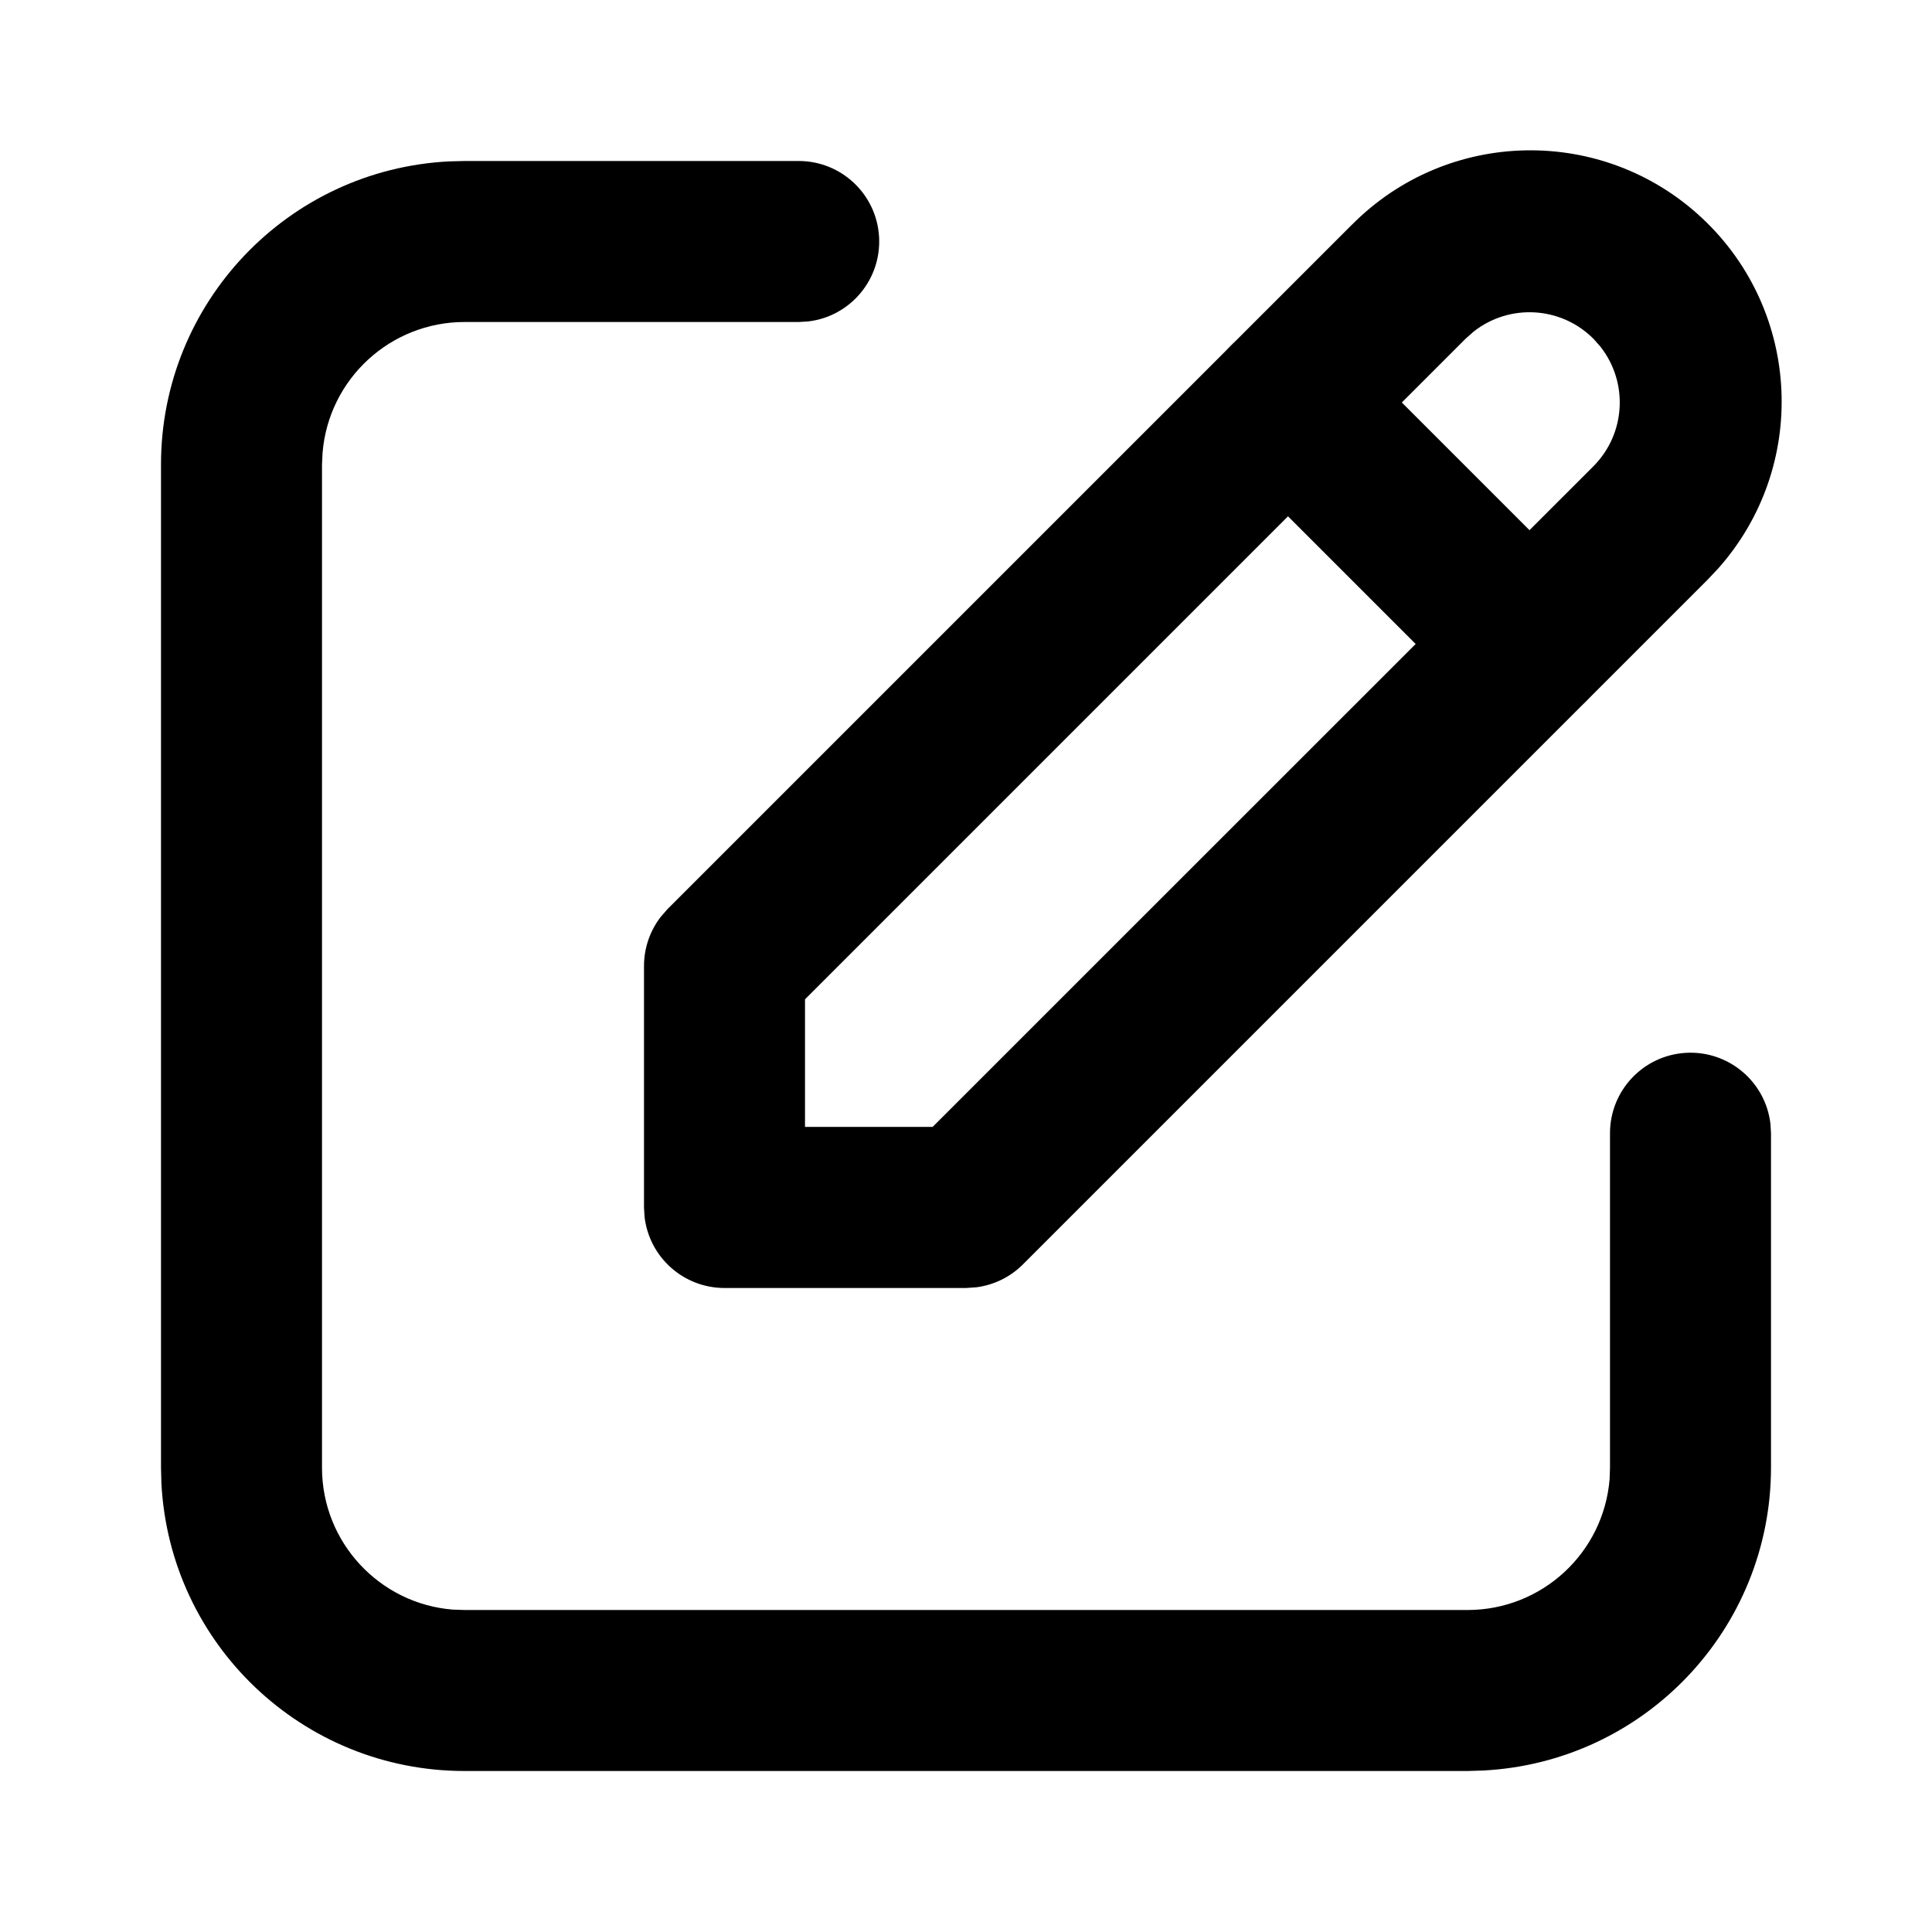
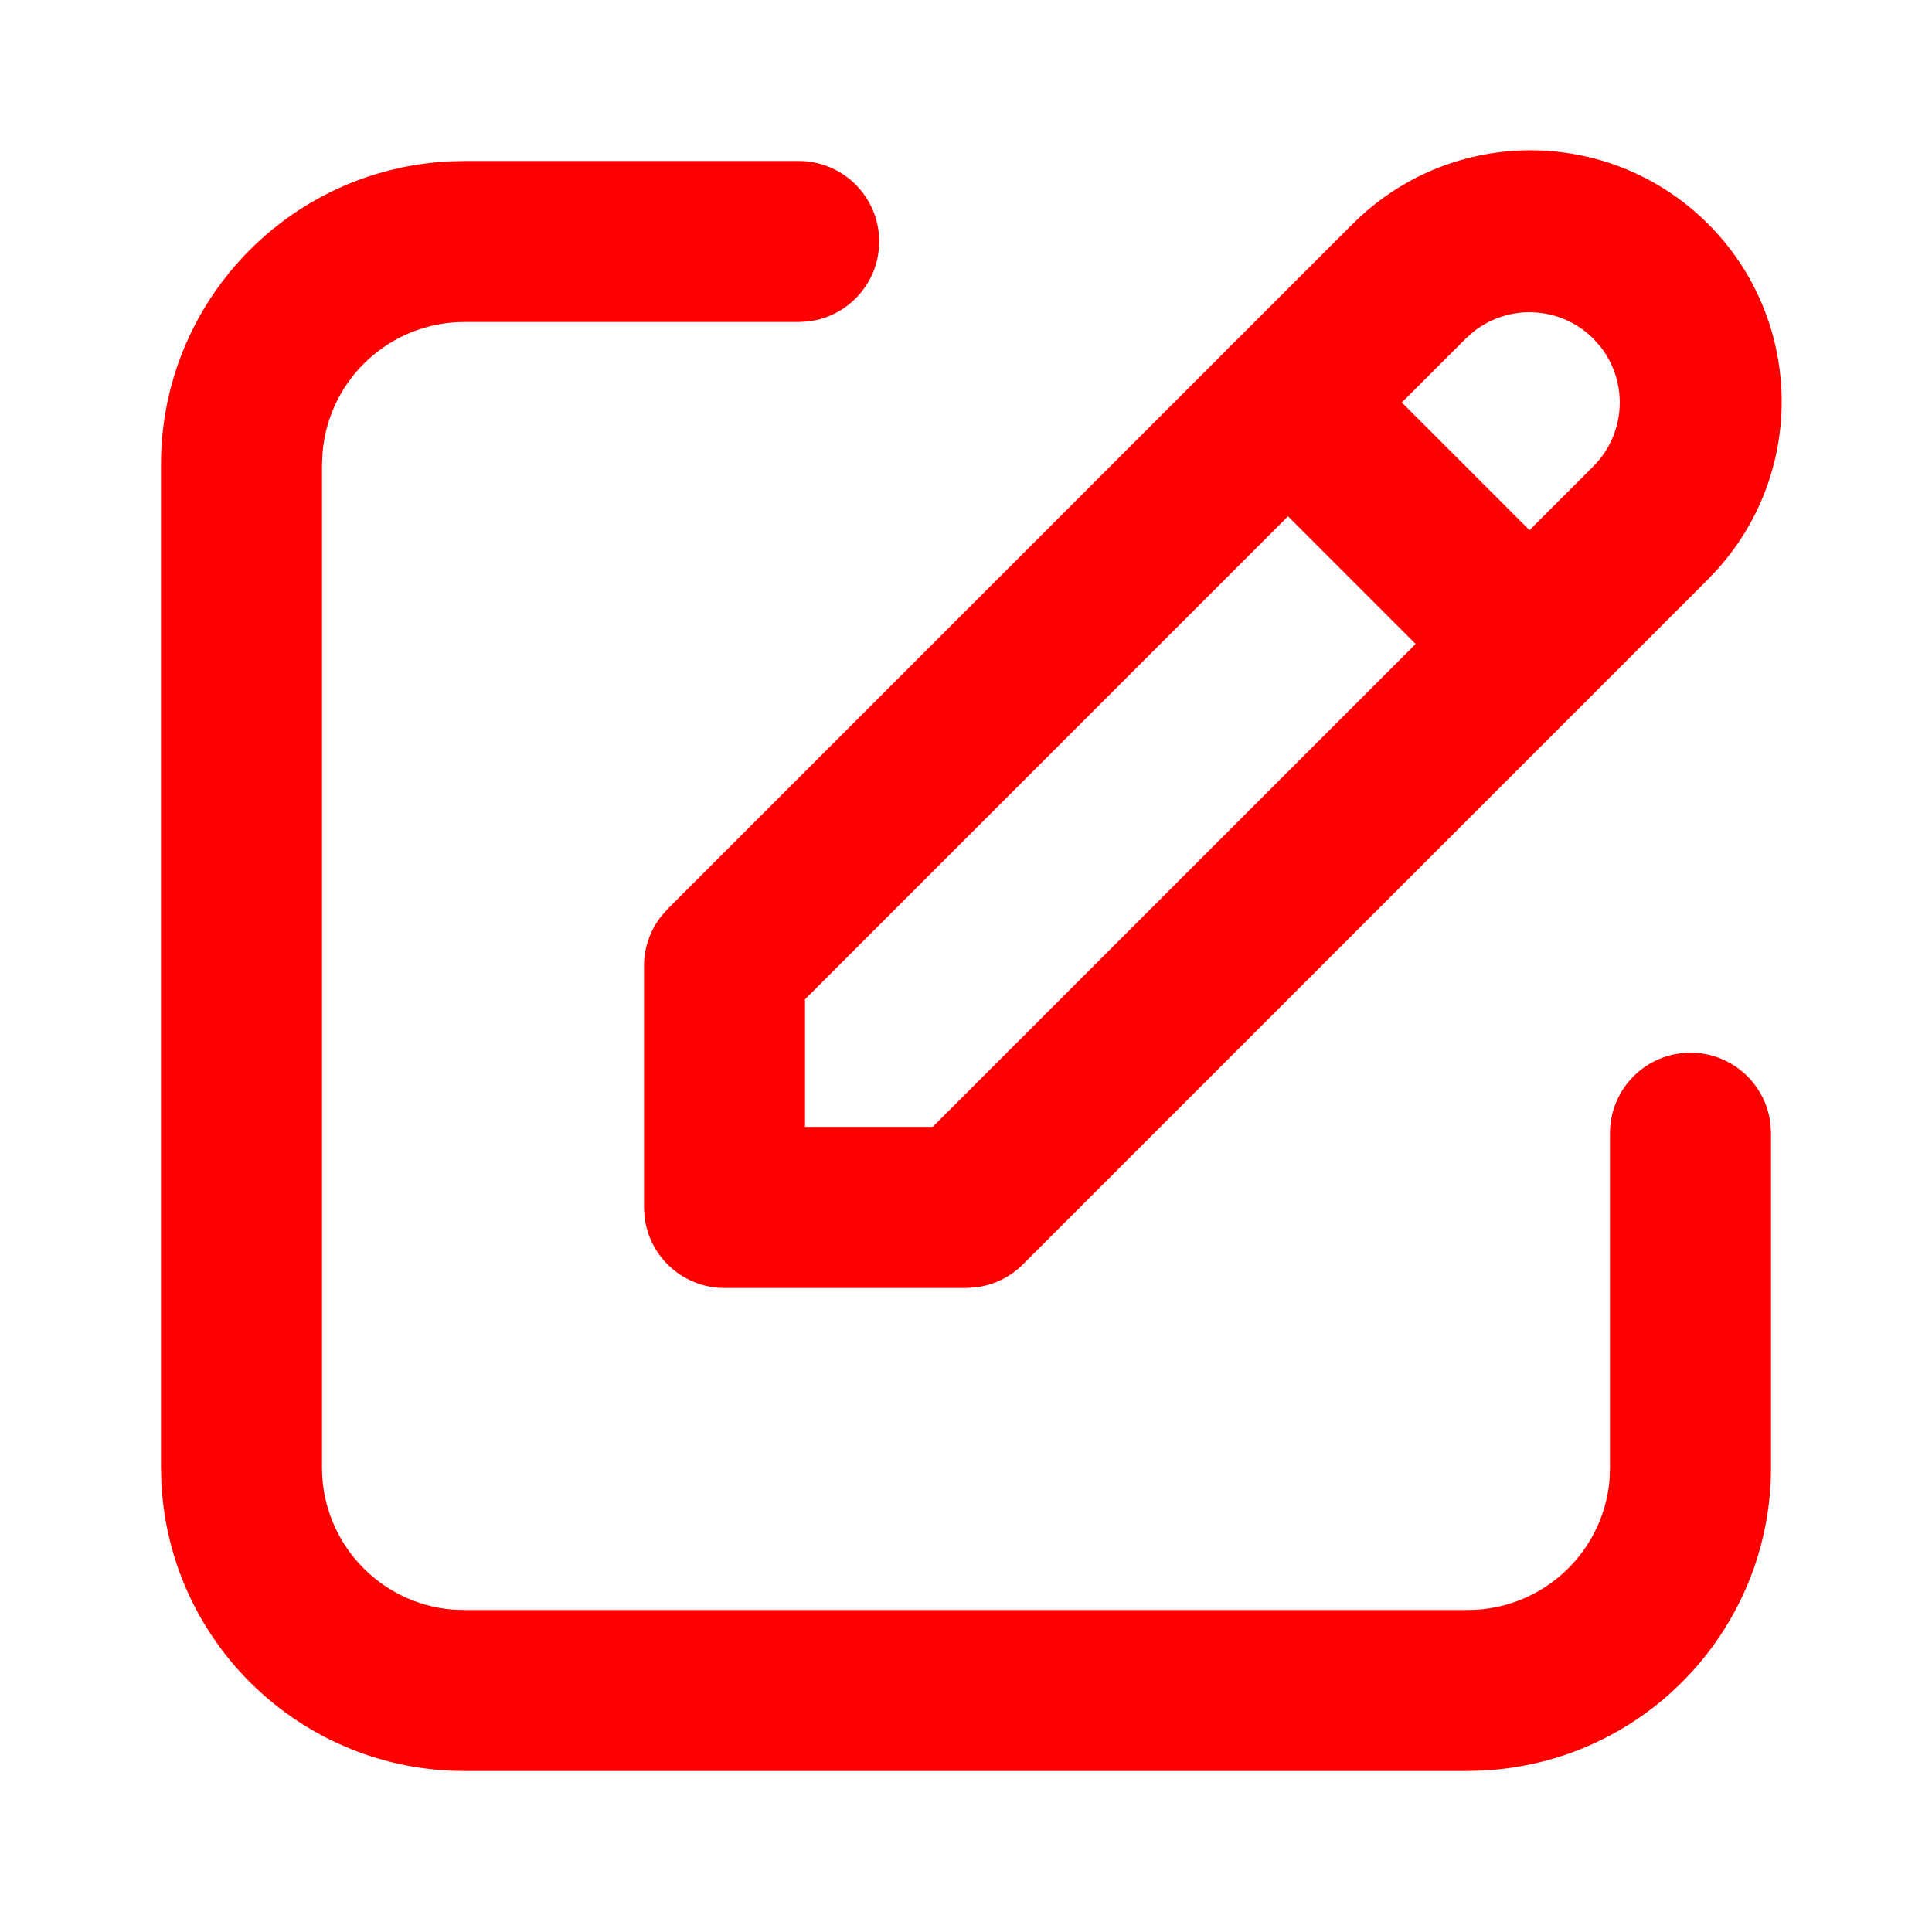
<svg xmlns="http://www.w3.org/2000/svg" class="svg-icon" style="width: 1em;height: 1em;vertical-align: middle;fill: currentColor;overflow: hidden;" viewBox="0 0 1024 1024" version="1.1">
-   <path d="M423.381 85.333a42.667 42.667 0 0 1 4.992 85.035L423.381 170.667H246.187a75.52 75.52 0 0 0-75.221 69.291L170.667 246.187v531.712c0 39.595 30.507 72.107 69.291 75.221L246.187 853.333h531.712a75.52 75.52 0 0 0 75.221-69.291L853.333 777.813v-177.237a42.667 42.667 0 0 1 85.035-4.992l0.299 4.992v177.237a160.853 160.853 0 0 1-152.533 160.597L777.813 938.667H246.144a160.853 160.853 0 0 1-160.597-152.533L85.333 777.813V246.144a160.853 160.853 0 0 1 152.533-160.597L246.187 85.333h177.237z" fill="#000000" />
-   <path d="M716.501 119.168a133.163 133.163 0 0 1 194.133 182.187l-5.803 6.144-362.667 362.667a42.667 42.667 0 0 1-24.576 12.117L512 682.667H384a42.667 42.667 0 0 1-42.368-37.675L341.333 640v-128a42.667 42.667 0 0 1 8.789-25.941l3.712-4.267 362.667-362.667z m128 60.331a47.872 47.872 0 0 0-63.488-3.712l-4.181 3.712L426.667 529.664v67.627h67.627l350.208-350.123a47.872 47.872 0 0 0 3.712-63.488l-3.712-4.181z" fill="#000000" />
-   <path d="M652.501 183.168a42.667 42.667 0 0 1 56.32-3.541l4.011 3.541 128 128a42.667 42.667 0 0 1-56.32 63.872l-4.011-3.541-128-128a42.667 42.667 0 0 1 0-60.331z" fill="#000000" />
+   <path d="M423.381 85.333a42.667 42.667 0 0 1 4.992 85.035L423.381 170.667H246.187a75.52 75.52 0 0 0-75.221 69.291L170.667 246.187v531.712c0 39.595 30.507 72.107 69.291 75.221L246.187 853.333h531.712a75.52 75.52 0 0 0 75.221-69.291L853.333 777.813v-177.237a42.667 42.667 0 0 1 85.035-4.992l0.299 4.992v177.237a160.853 160.853 0 0 1-152.533 160.597L777.813 938.667H246.144a160.853 160.853 0 0 1-160.597-152.533L85.333 777.813V246.144a160.853 160.853 0 0 1 152.533-160.597L246.187 85.333h177.237z" fill="#FF0000" />
+   <path d="M716.501 119.168a133.163 133.163 0 0 1 194.133 182.187l-5.803 6.144-362.667 362.667a42.667 42.667 0 0 1-24.576 12.117L512 682.667H384a42.667 42.667 0 0 1-42.368-37.675L341.333 640v-128a42.667 42.667 0 0 1 8.789-25.941l3.712-4.267 362.667-362.667z m128 60.331a47.872 47.872 0 0 0-63.488-3.712l-4.181 3.712L426.667 529.664v67.627h67.627l350.208-350.123a47.872 47.872 0 0 0 3.712-63.488l-3.712-4.181z" fill="#FF0000" />
+   <path d="M652.501 183.168a42.667 42.667 0 0 1 56.32-3.541l4.011 3.541 128 128a42.667 42.667 0 0 1-56.32 63.872l-4.011-3.541-128-128a42.667 42.667 0 0 1 0-60.331z" fill="#FF0000" />
</svg>
